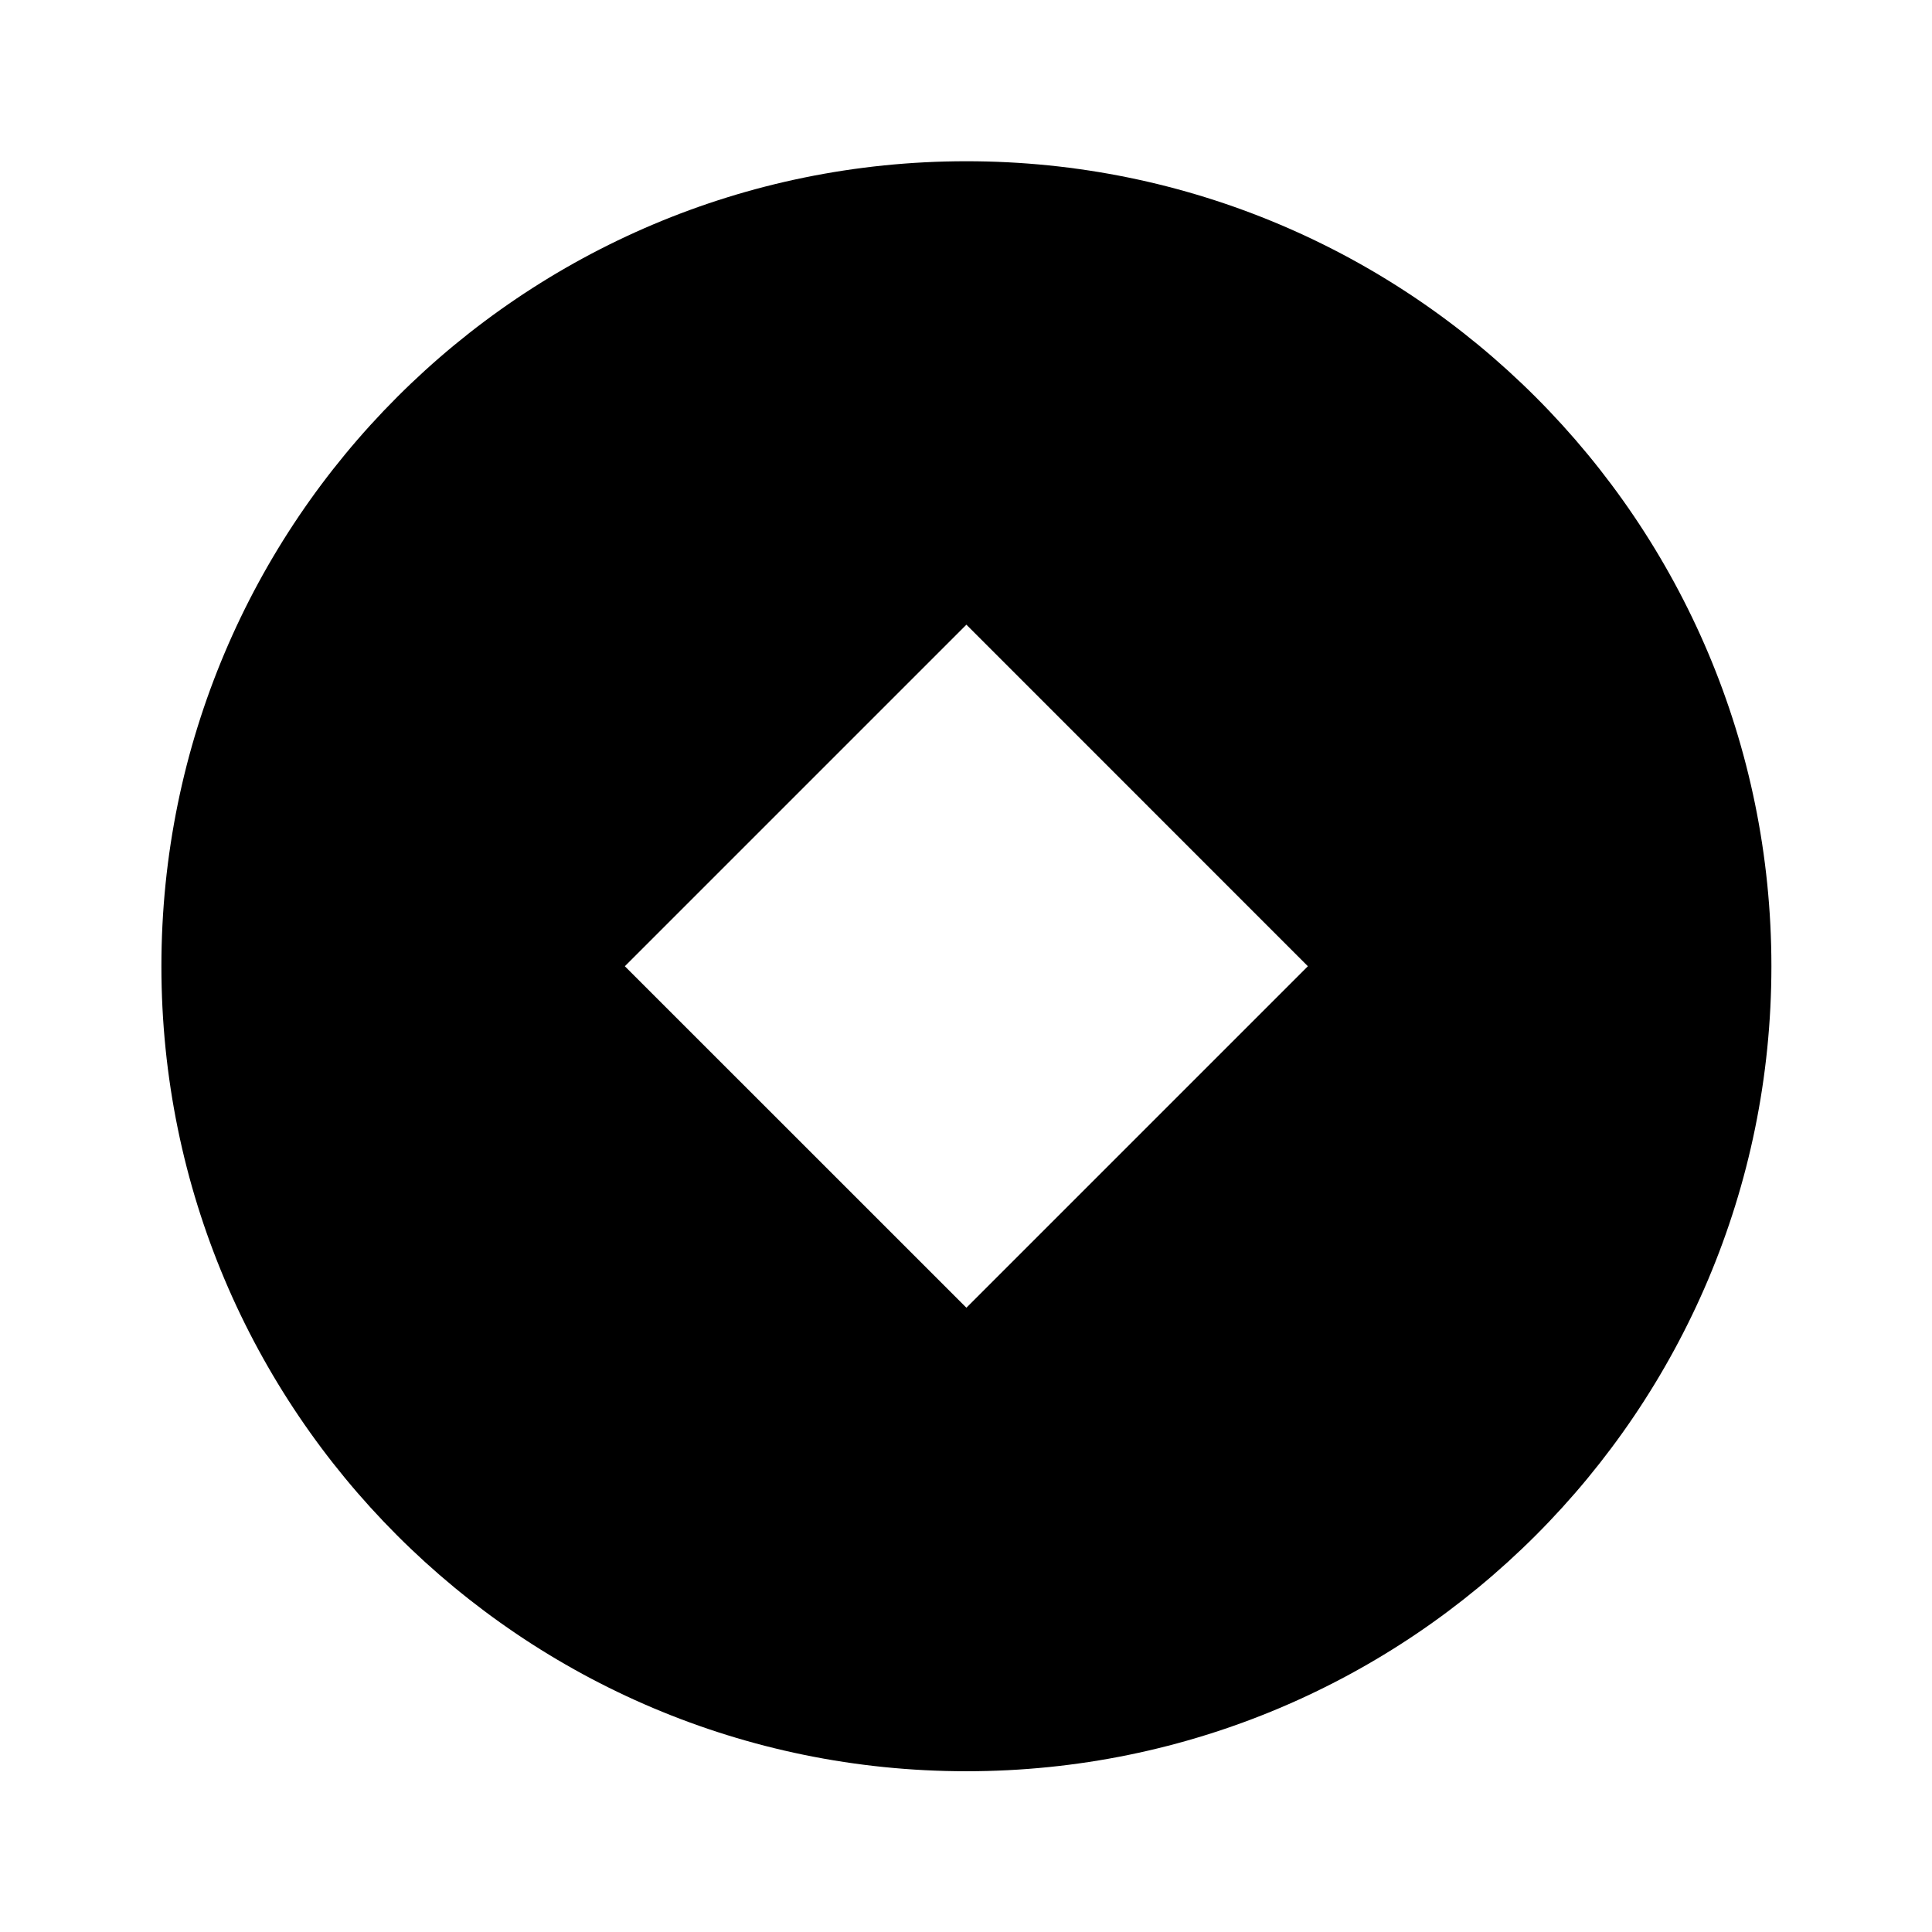
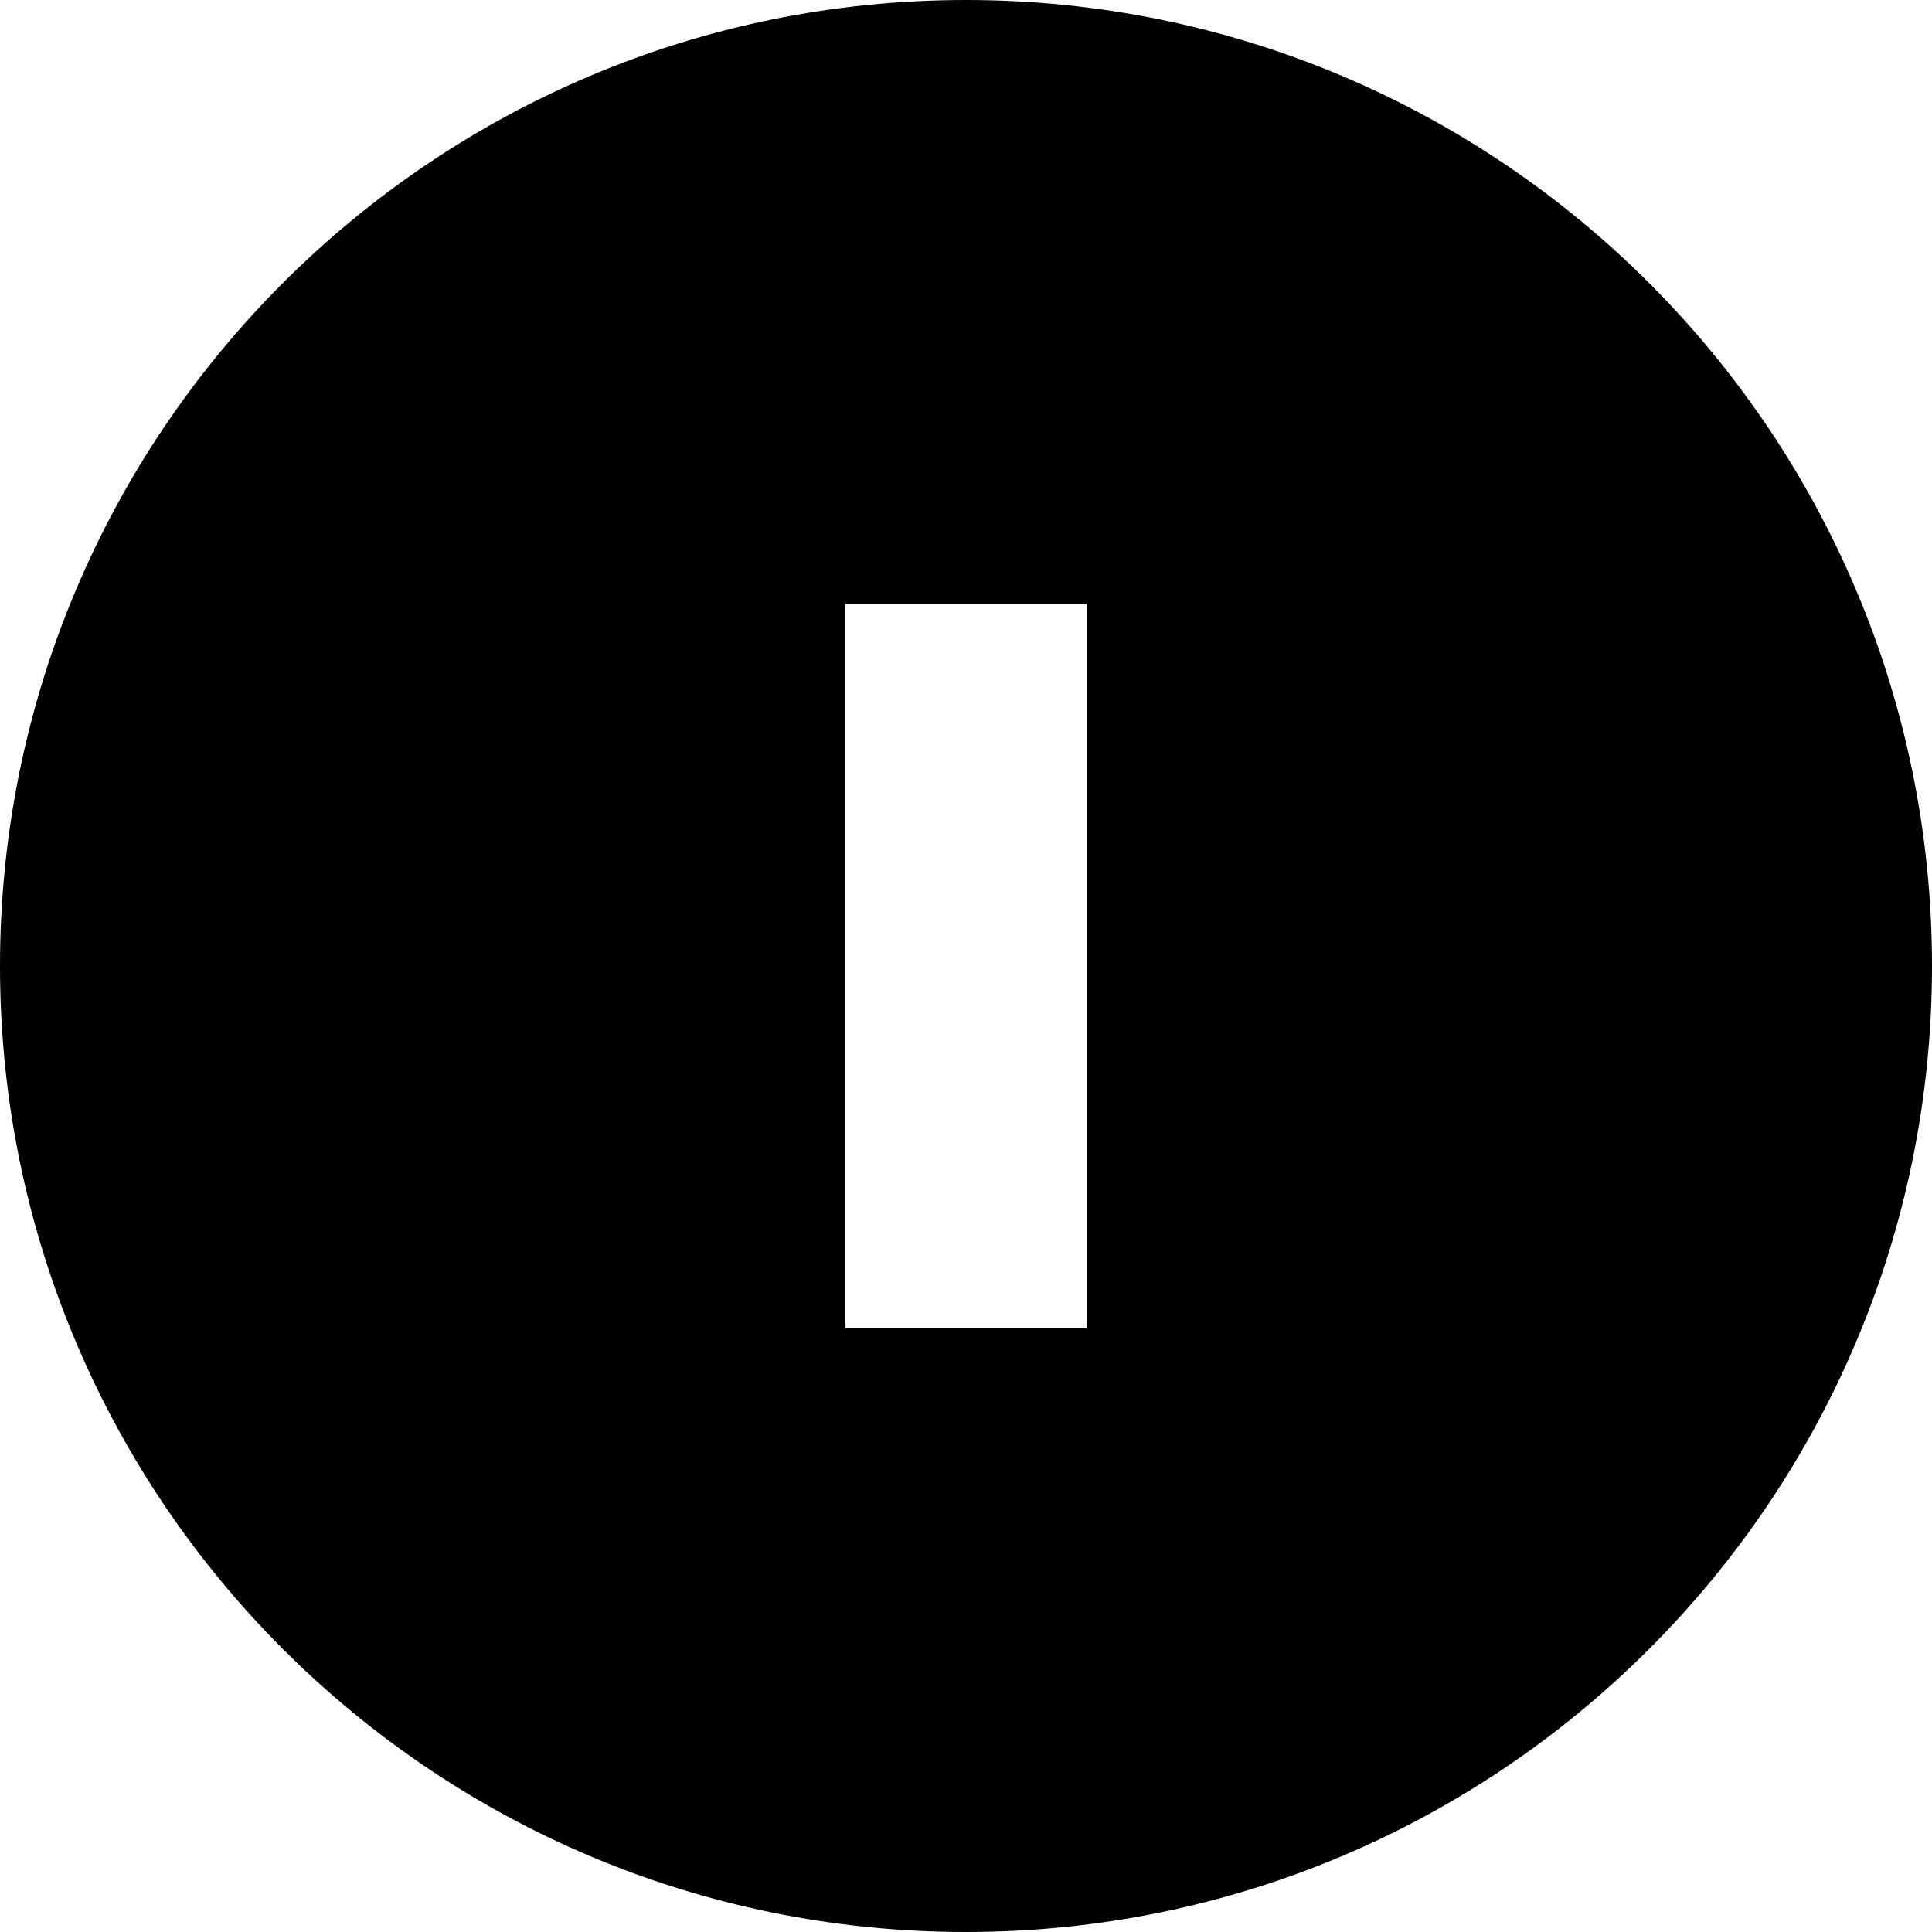
- <svg xmlns="http://www.w3.org/2000/svg" aria-hidden="true" role="img" style="color: rgb(0, 0, 0);" width="64" height="64" viewBox="0 0 24 24">
-   <path fill="currentColor" d="M12.005 22.003c-5.523 0-10-4.477-10-10s4.477-10 10-10s10 4.477 10 10s-4.477 10-10 10m0-14.243l-4.243 4.243l4.243 4.242l4.242-4.242z" />
+ <svg xmlns="http://www.w3.org/2000/svg" aria-hidden="true" role="img" width="64" height="64" viewBox="0 0 16 16" style="color: rgb(0, 0, 0);">
+   <path fill="currentColor" fill-rule="evenodd" d="M8 16A8 8 0 1 0 8 0a8 8 0 0 0 0 16M9 5H7v6h2z" clip-rule="evenodd" />
</svg>
